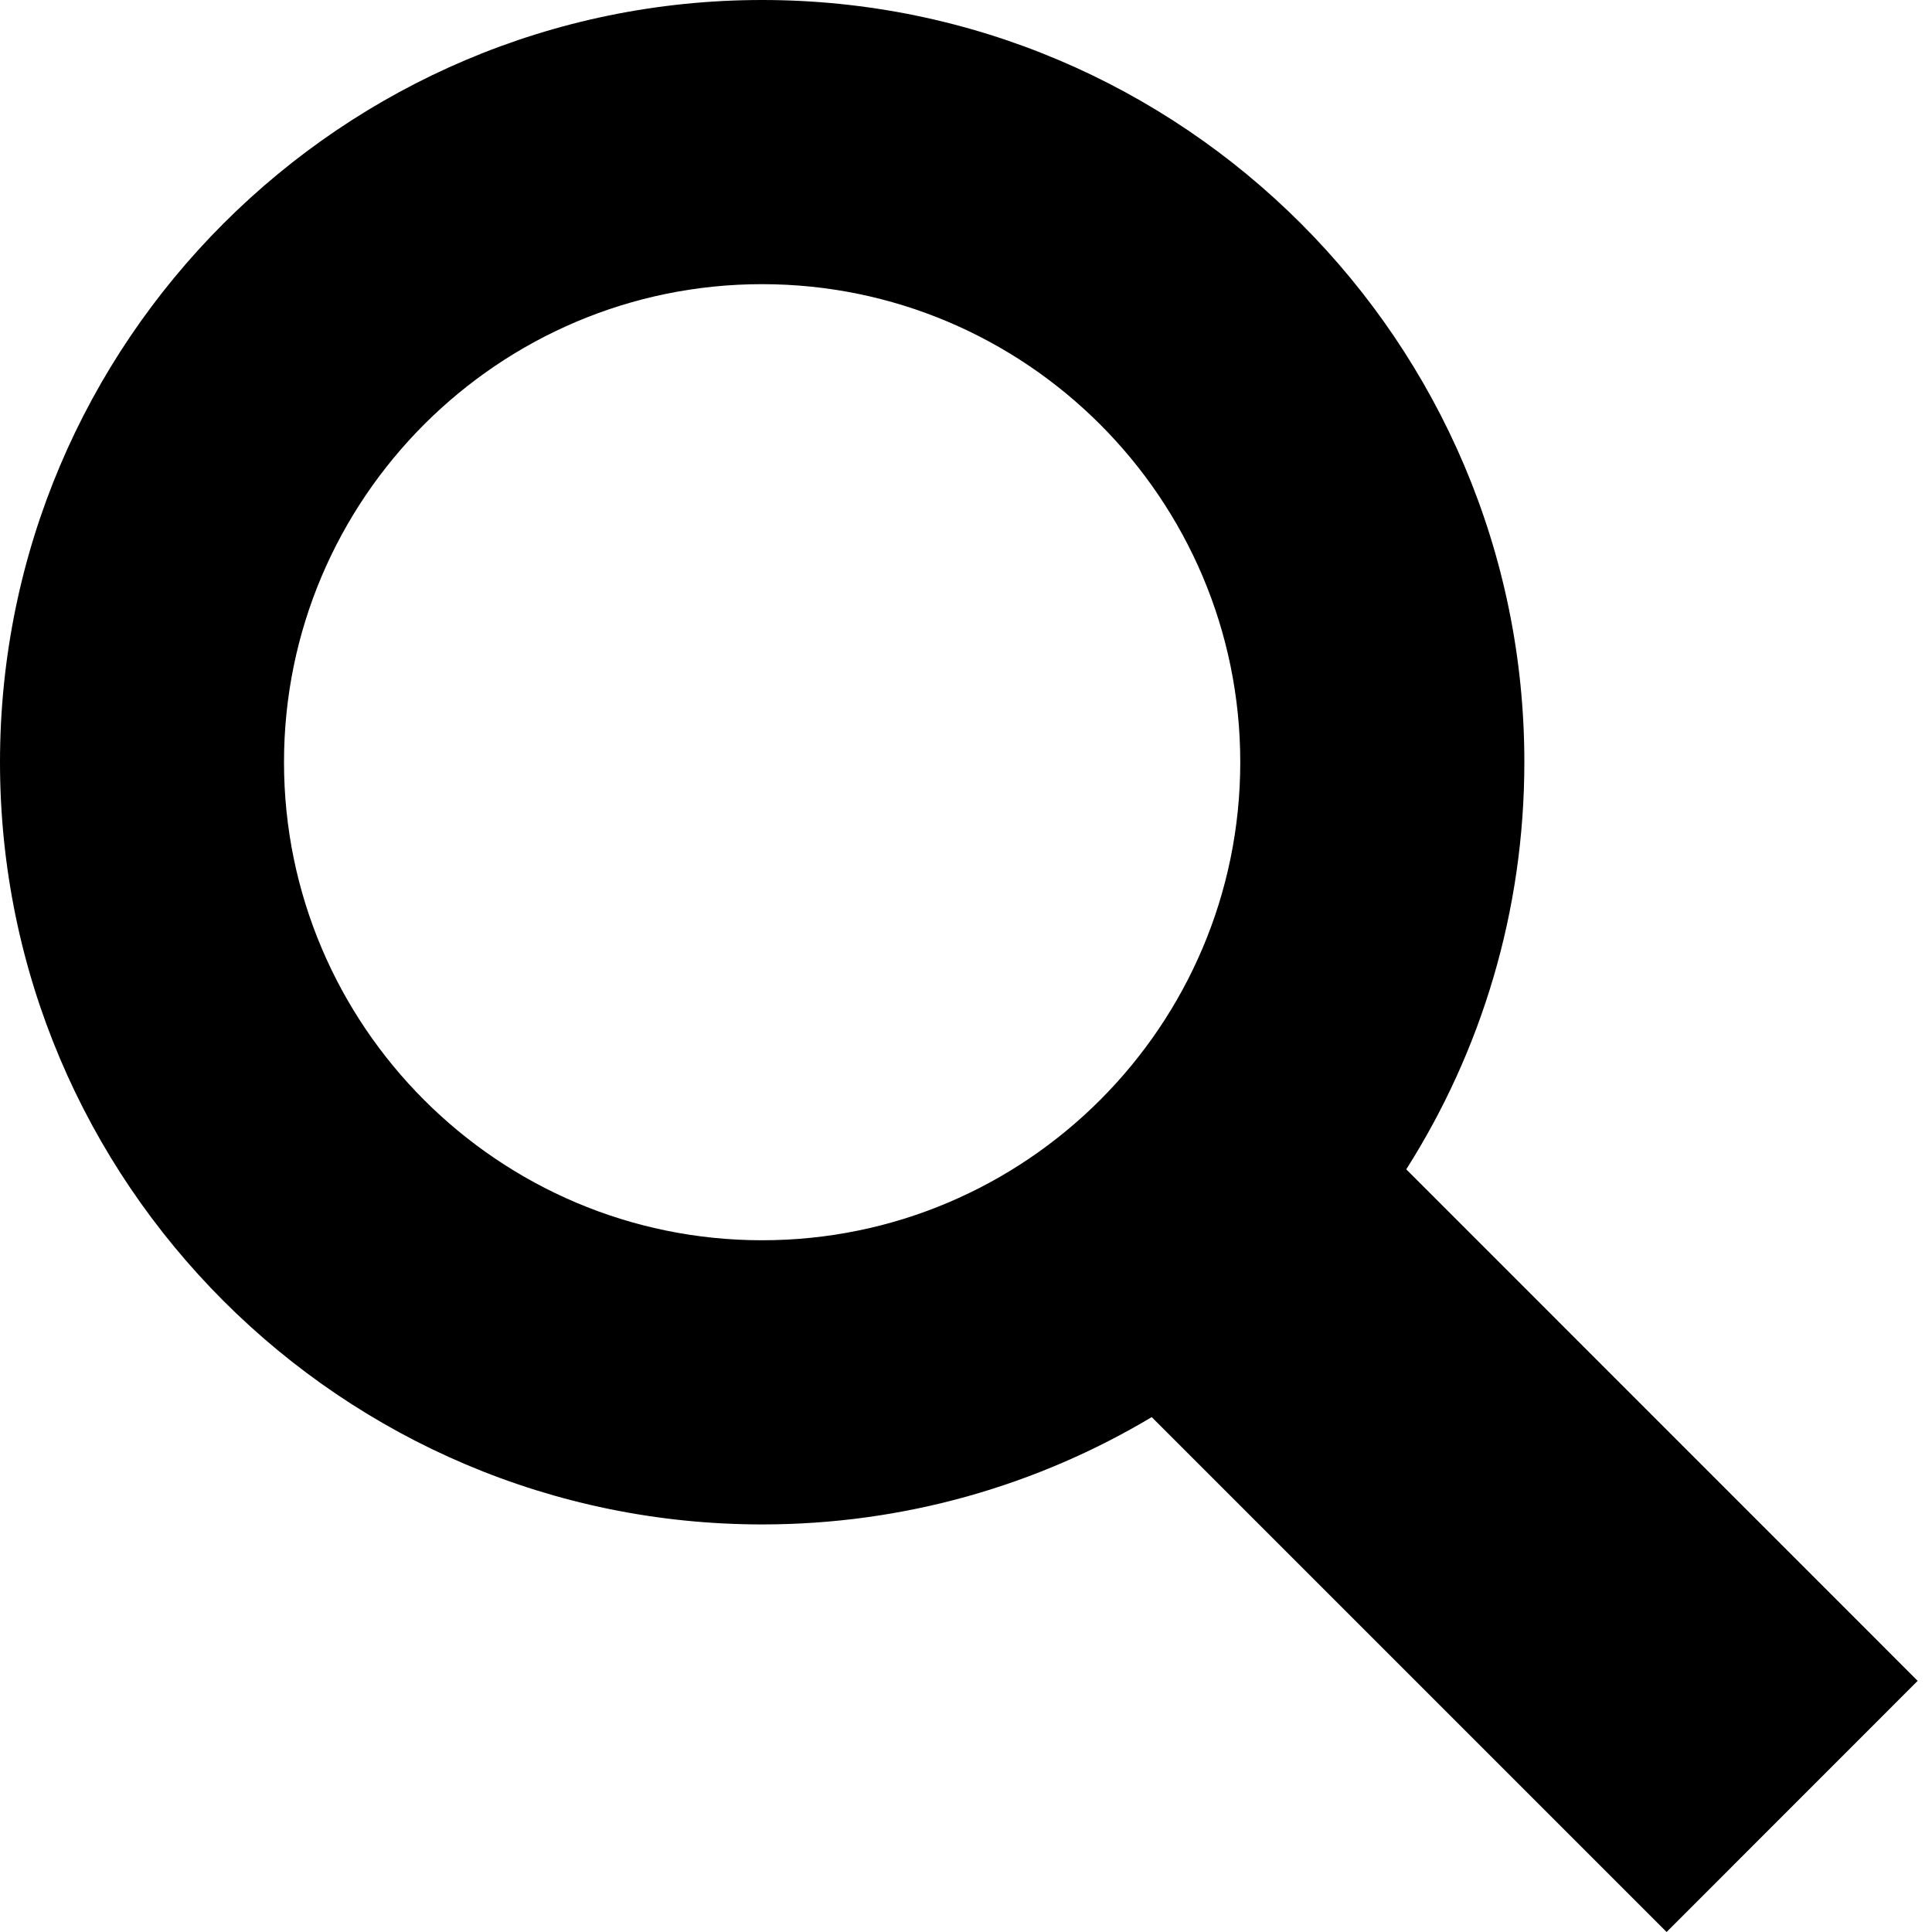
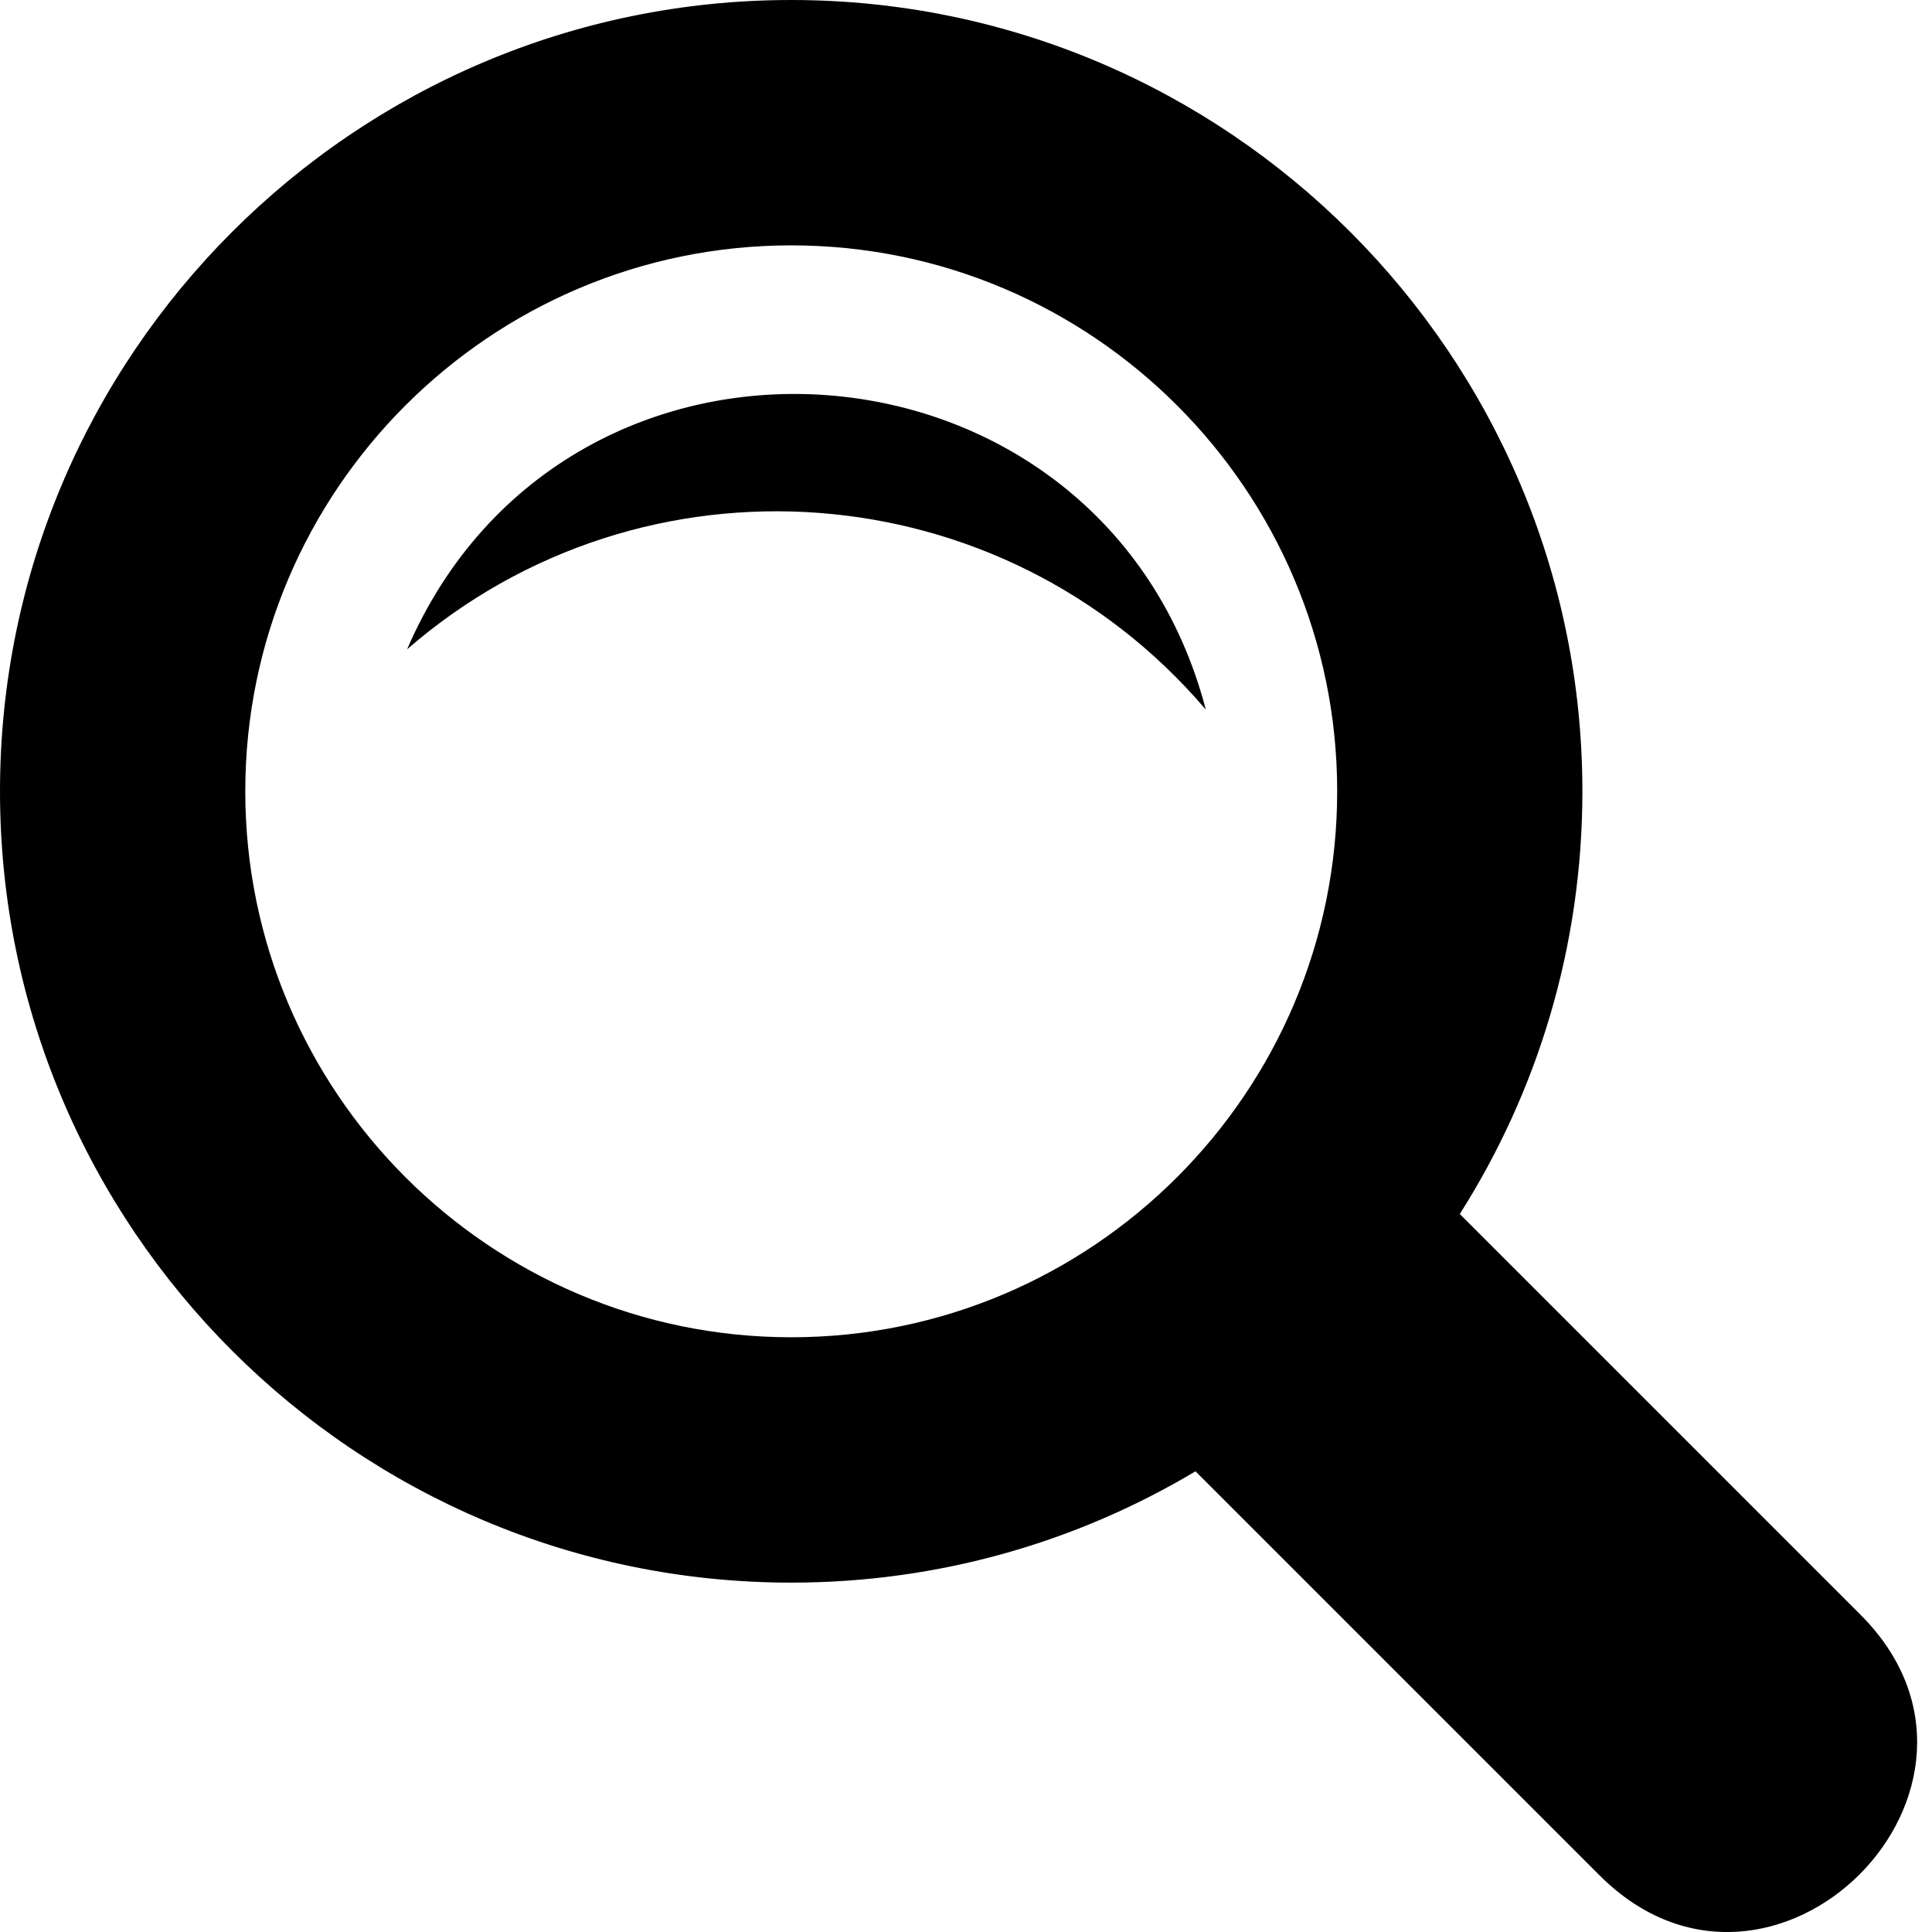
<svg xmlns="http://www.w3.org/2000/svg" width="24" height="24" viewBox="0 0 24 24">
-   <path d="M23.822 20.88l-6.353-6.354c.93-1.465 1.467-3.2 1.467-5.059.001-5.219-4.247-9.467-9.468-9.467s-9.468 4.248-9.468 9.468c0 5.221 4.247 9.469 9.468 9.469 1.768 0 3.421-.487 4.839-1.333l6.396 6.396 3.119-3.12zm-20.294-11.412c0-3.273 2.665-5.938 5.939-5.938 3.275 0 5.94 2.664 5.94 5.938 0 3.275-2.665 5.939-5.94 5.939-3.274 0-5.939-2.664-5.939-5.939z" />
+   <path d="M23.111 20.058l-4.977-4.977c.965-1.52 1.523-3.322 1.523-5.251 0-5.42-4.409-9.83-9.829-9.83-5.42 0-9.828 4.41-9.828 9.83s4.408 9.83 9.829 9.83c1.834 0 3.552-.505 5.022-1.383l5.021 5.021c2.144 2.141 5.384-1.096 3.239-3.24zm-20.064-10.228c0-3.739 3.043-6.782 6.782-6.782s6.782 3.042 6.782 6.782-3.043 6.782-6.782 6.782-6.782-3.043-6.782-6.782zm2.01-1.764c1.984-4.599 8.664-4.066 9.922.749-2.534-2.974-6.993-3.294-9.922-.749z" />
</svg>
